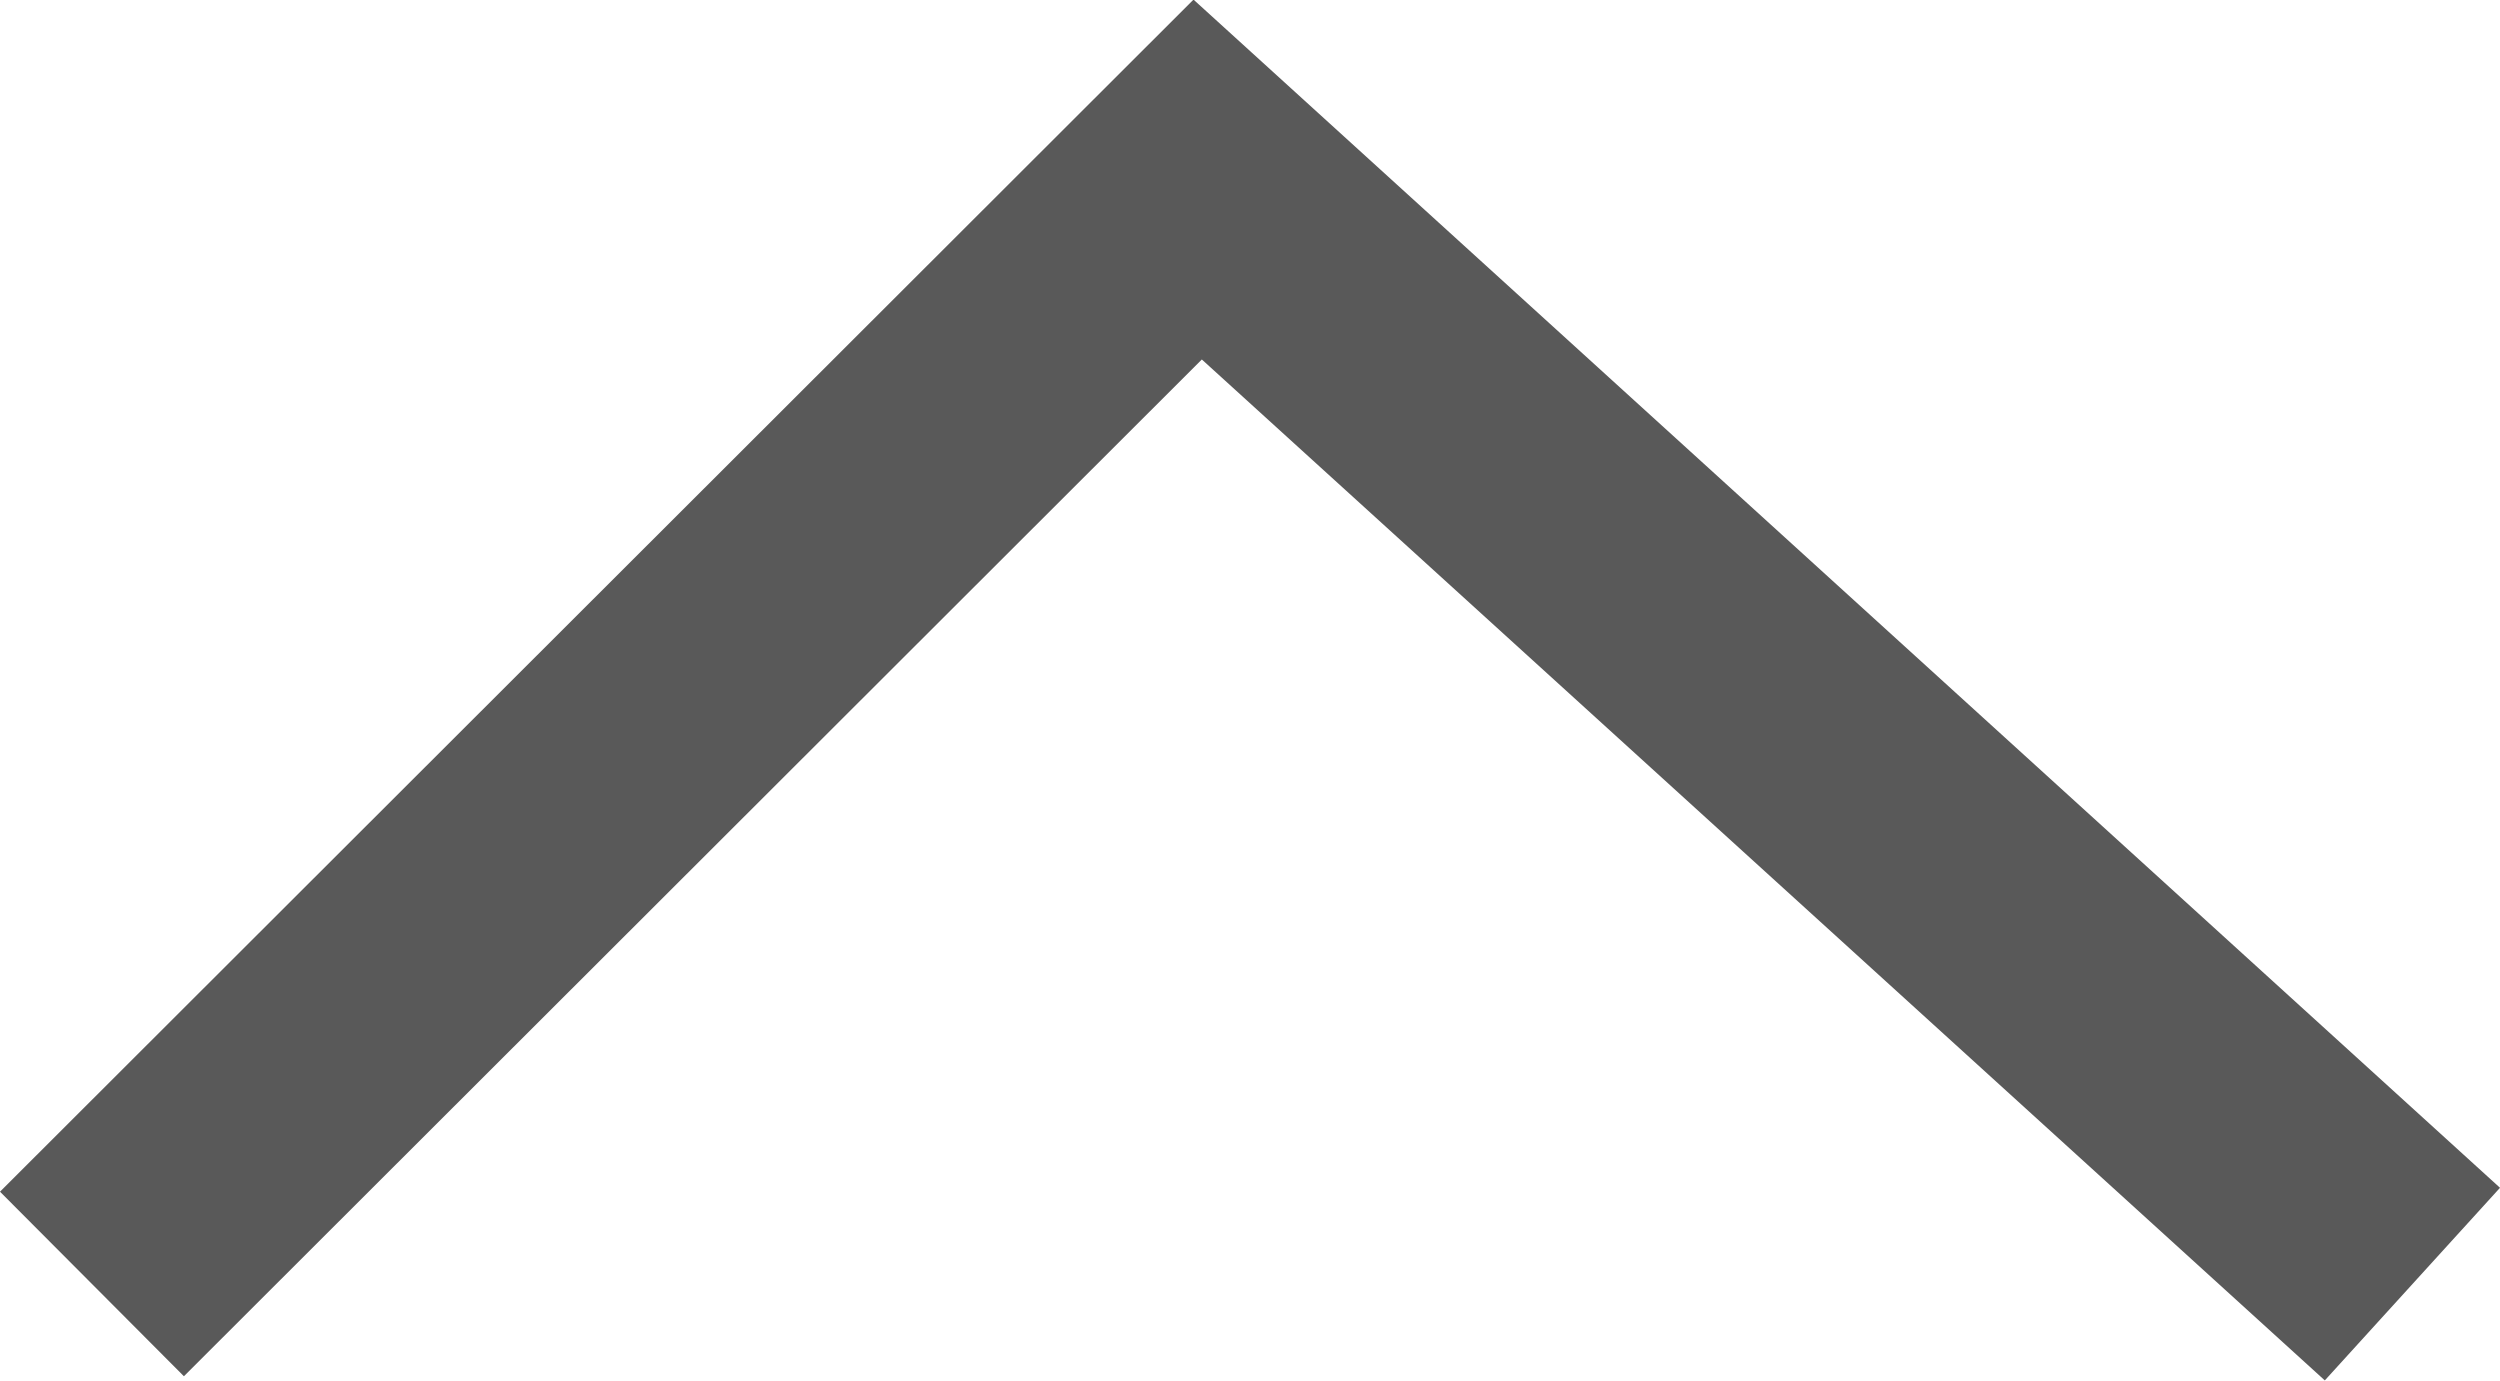
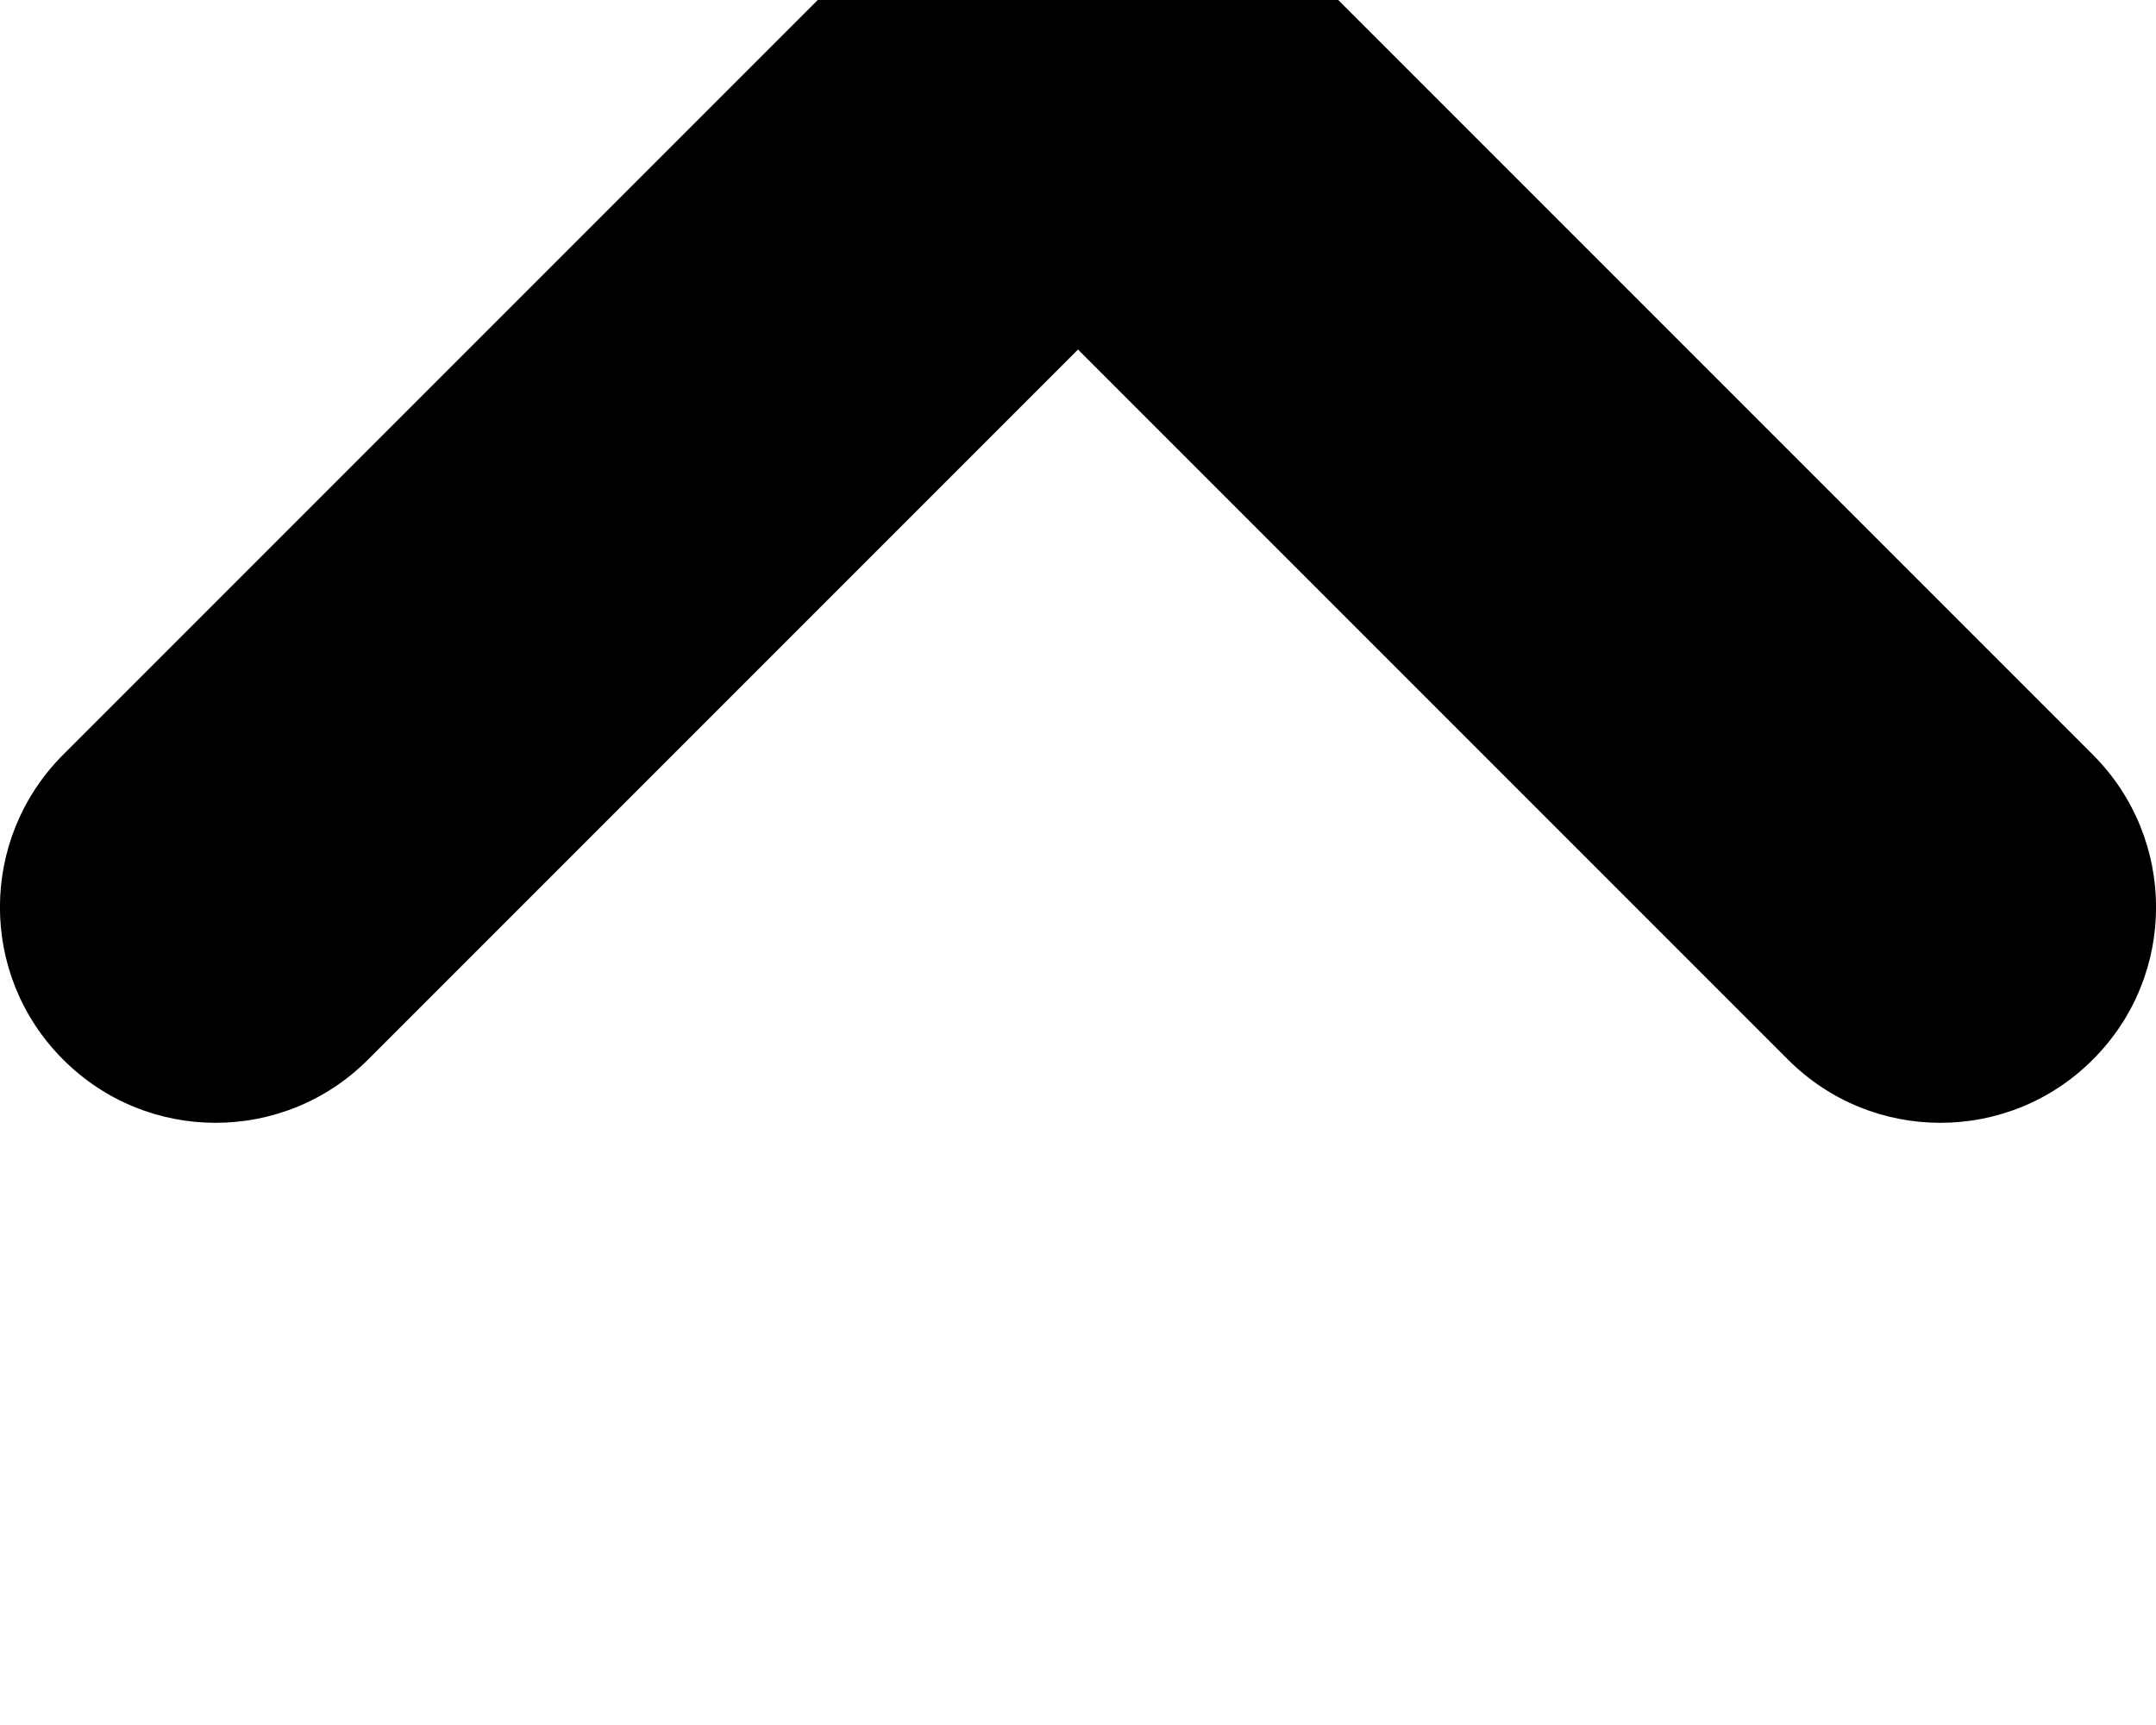
- <svg xmlns="http://www.w3.org/2000/svg" width="19.208" height="10.606" viewBox="0 0 19.208 10.606">
-   <defs>
-     <style>.a{fill:#595959;}</style>
-   </defs>
-   <path class="a" d="M3.579,8.35l8.628,7.844,7.821-7.812L21.441,9.8l-9.17,9.159L2.233,9.83Z" transform="translate(21.441 18.956) rotate(180)" />
+ <svg viewBox="0 0 10 8">
+   <path d="M2.086,7.293 C1.695,7.683 1.695,8.317 2.086,8.707 C2.476,9.098 3.109,9.098 3.5,8.707 L8.207,4 L3.5,-0.707 C3.109,-1.098 2.476,-1.098 2.086,-0.707 C1.695,-0.317 1.695,0.317 2.086,0.707 L5.379,4 L2.086,7.293 Z" transform="translate(5, 4) rotate(-90) translate(-3, -4) " />
</svg>
